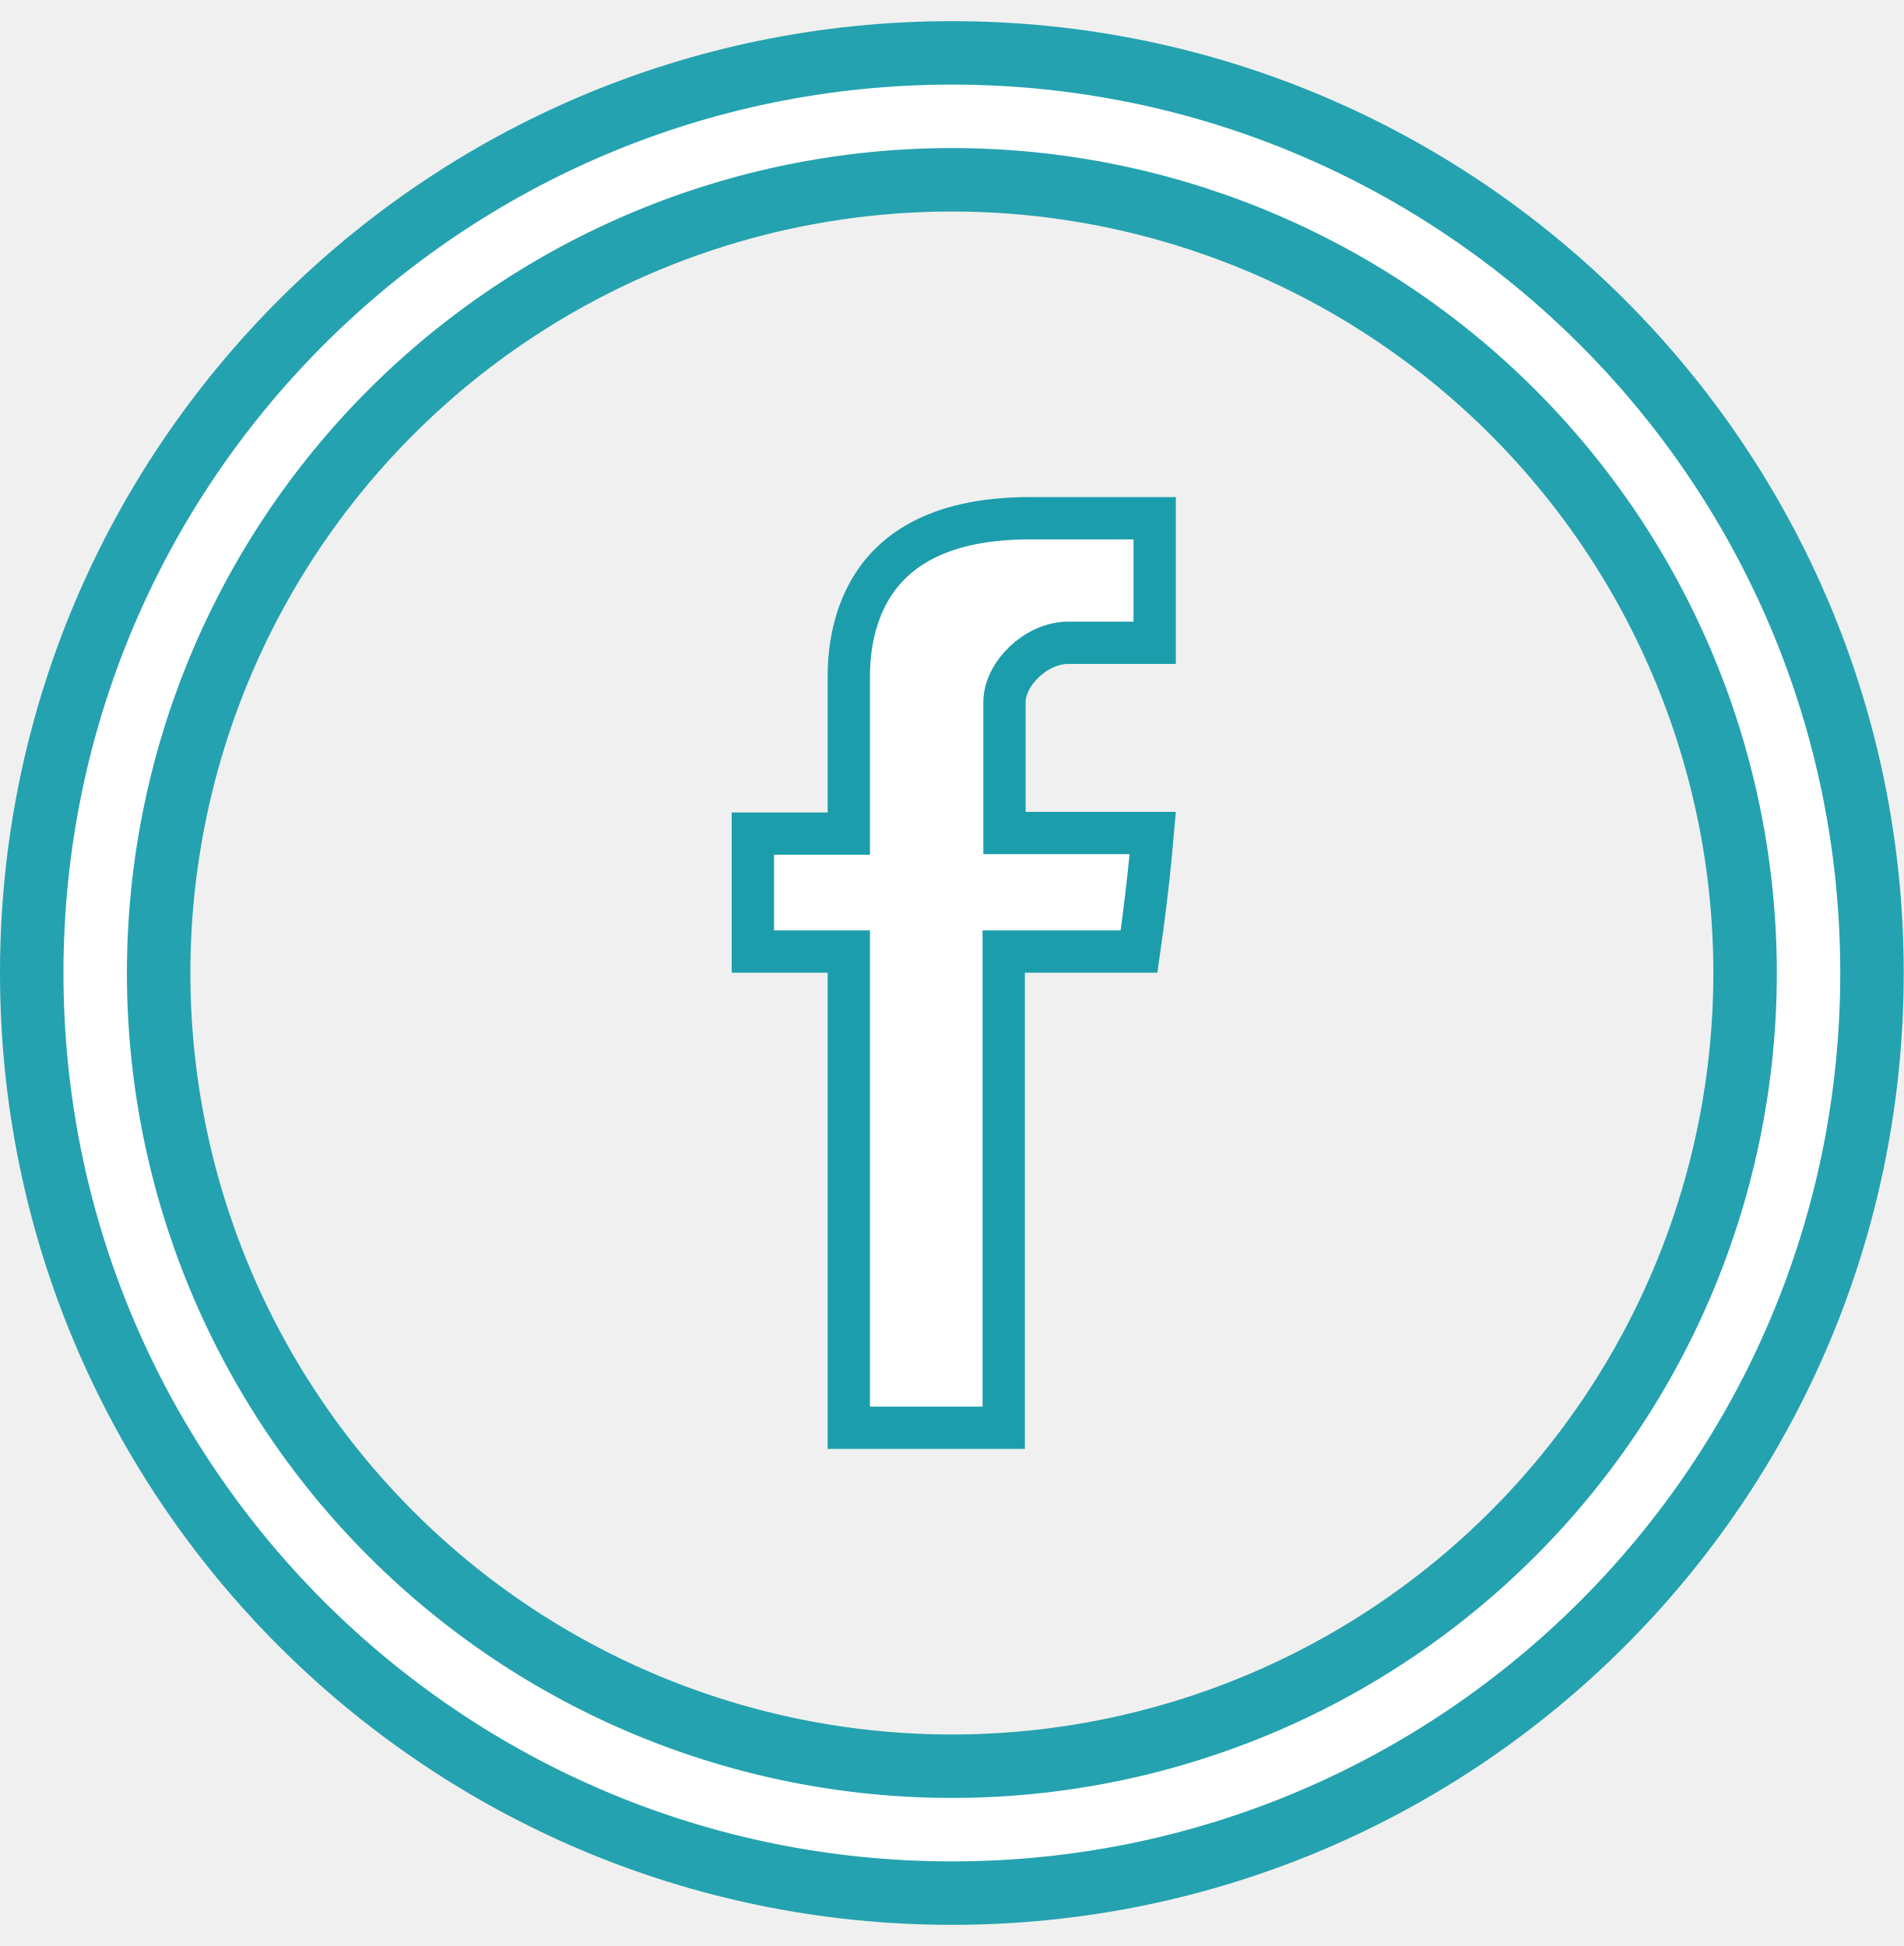
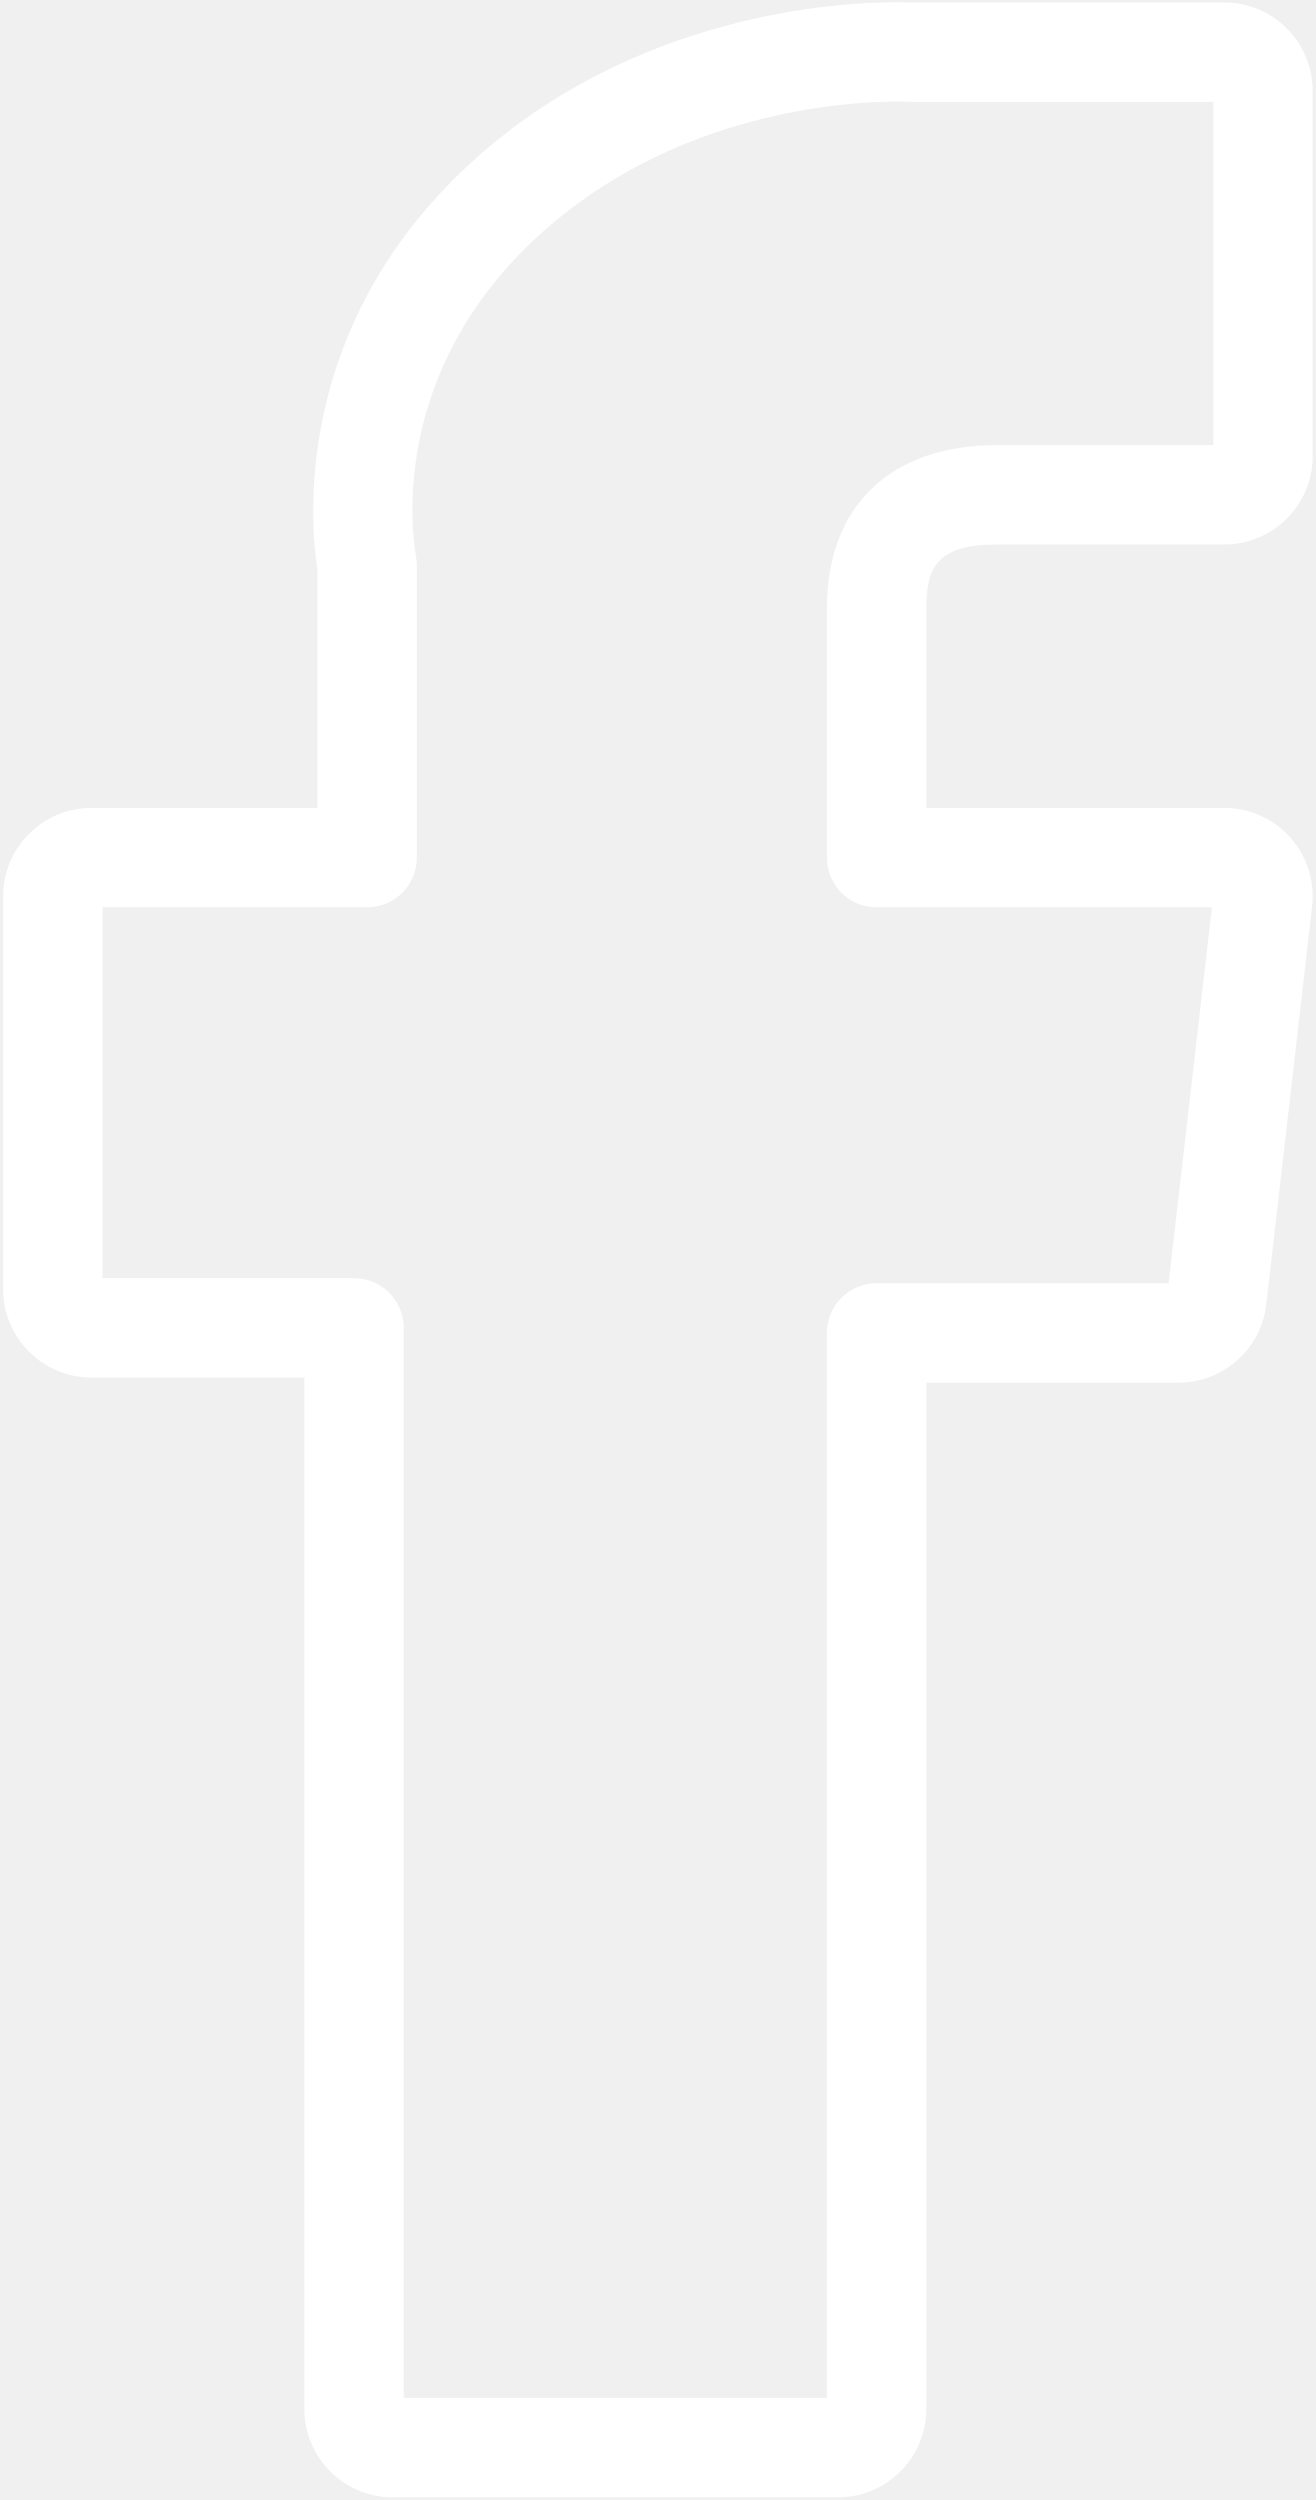
- <svg xmlns="http://www.w3.org/2000/svg" width="45" height="46" viewBox="0 0 45 46" fill="none">
-   <path d="M19.564 19.706H20.064V19.206V16.108C20.064 16.098 20.064 16.087 20.064 16.074C20.063 15.751 20.061 14.823 20.552 13.965C21.034 13.123 22.049 12.25 24.341 12.25H27.294V15.194H25.256C24.84 15.194 24.47 15.402 24.219 15.638C23.977 15.865 23.744 16.215 23.744 16.603V19.191V19.691H24.244H27.249C27.182 20.473 27.097 21.204 27.023 21.773C26.985 22.06 26.951 22.305 26.924 22.493H24.226H23.726V22.993V33.75H20.064V22.993V22.493H19.564H17.796V19.706H19.564Z" fill="white" stroke="#1C9DAC" />
-   <path d="M22.5 41.75C27.473 41.75 32.242 39.775 35.758 36.258C39.275 32.742 41.25 27.973 41.25 23C41.25 18.027 39.275 13.258 35.758 9.742C32.242 6.225 27.473 4.25 22.5 4.25C17.527 4.25 12.758 6.225 9.242 9.742C5.725 13.258 3.75 18.027 3.75 23C3.75 27.973 5.725 32.742 9.242 36.258C12.758 39.775 17.527 41.75 22.5 41.75ZM22.5 44.75C10.488 44.75 0.75 35.013 0.75 23C0.75 10.988 10.488 1.25 22.5 1.25C34.513 1.25 44.25 10.988 44.25 23C44.25 35.013 34.513 44.75 22.5 44.75Z" fill="white" stroke="#25A2AF" stroke-width="1.5" />
+ <svg xmlns="http://www.w3.org/2000/svg" width="270" height="513" viewBox="0 0 270 513" fill="none">
+   <path d="M204.581 111.73H251.235C261.23 111.73 269.363 103.598 269.363 93.602V18.635C269.363 8.639 261.231 0.507 251.235 0.507H187.17C186.556 0.481 185.489 0.448 183.994 0.448C171.906 0.448 129.871 2.833 96.522 33.512C60.121 67.005 63.604 107.069 65.136 116.947V165.787H18.765C8.77 165.787 0.637 173.919 0.637 183.915V264.544C0.637 274.541 8.769 282.674 18.765 282.674H62.453V494.321C62.453 504.316 70.585 512.449 80.581 512.449H171.949C181.944 512.449 190.077 504.316 190.077 494.321V283.719H241.826C251.04 283.719 258.782 276.816 259.835 267.663L269.244 185.991C269.835 180.86 268.204 175.706 264.767 171.851C261.33 167.998 256.399 165.788 251.237 165.788H190.081V124.791C190.079 116.32 192.39 111.73 204.581 111.73ZM179.881 186.187H248.688L239.802 263.321H179.878C174.246 263.321 169.679 267.887 169.679 273.52V492.05H82.85V272.474C82.85 266.841 78.283 262.275 72.651 262.275H21.034V186.185H75.335C80.967 186.185 85.534 181.619 85.534 175.986V116.118C85.534 115.533 85.484 114.948 85.384 114.371C84.309 108.196 80.466 76.006 110.334 48.524C138.249 22.843 173.773 20.847 183.995 20.847C185.428 20.847 186.281 20.885 186.437 20.893C186.605 20.901 186.773 20.905 186.941 20.905H248.967V91.333H204.582C182.728 91.333 169.681 103.841 169.681 124.791V175.987C169.681 181.621 174.249 186.187 179.881 186.187Z" fill="white" />
</svg>
